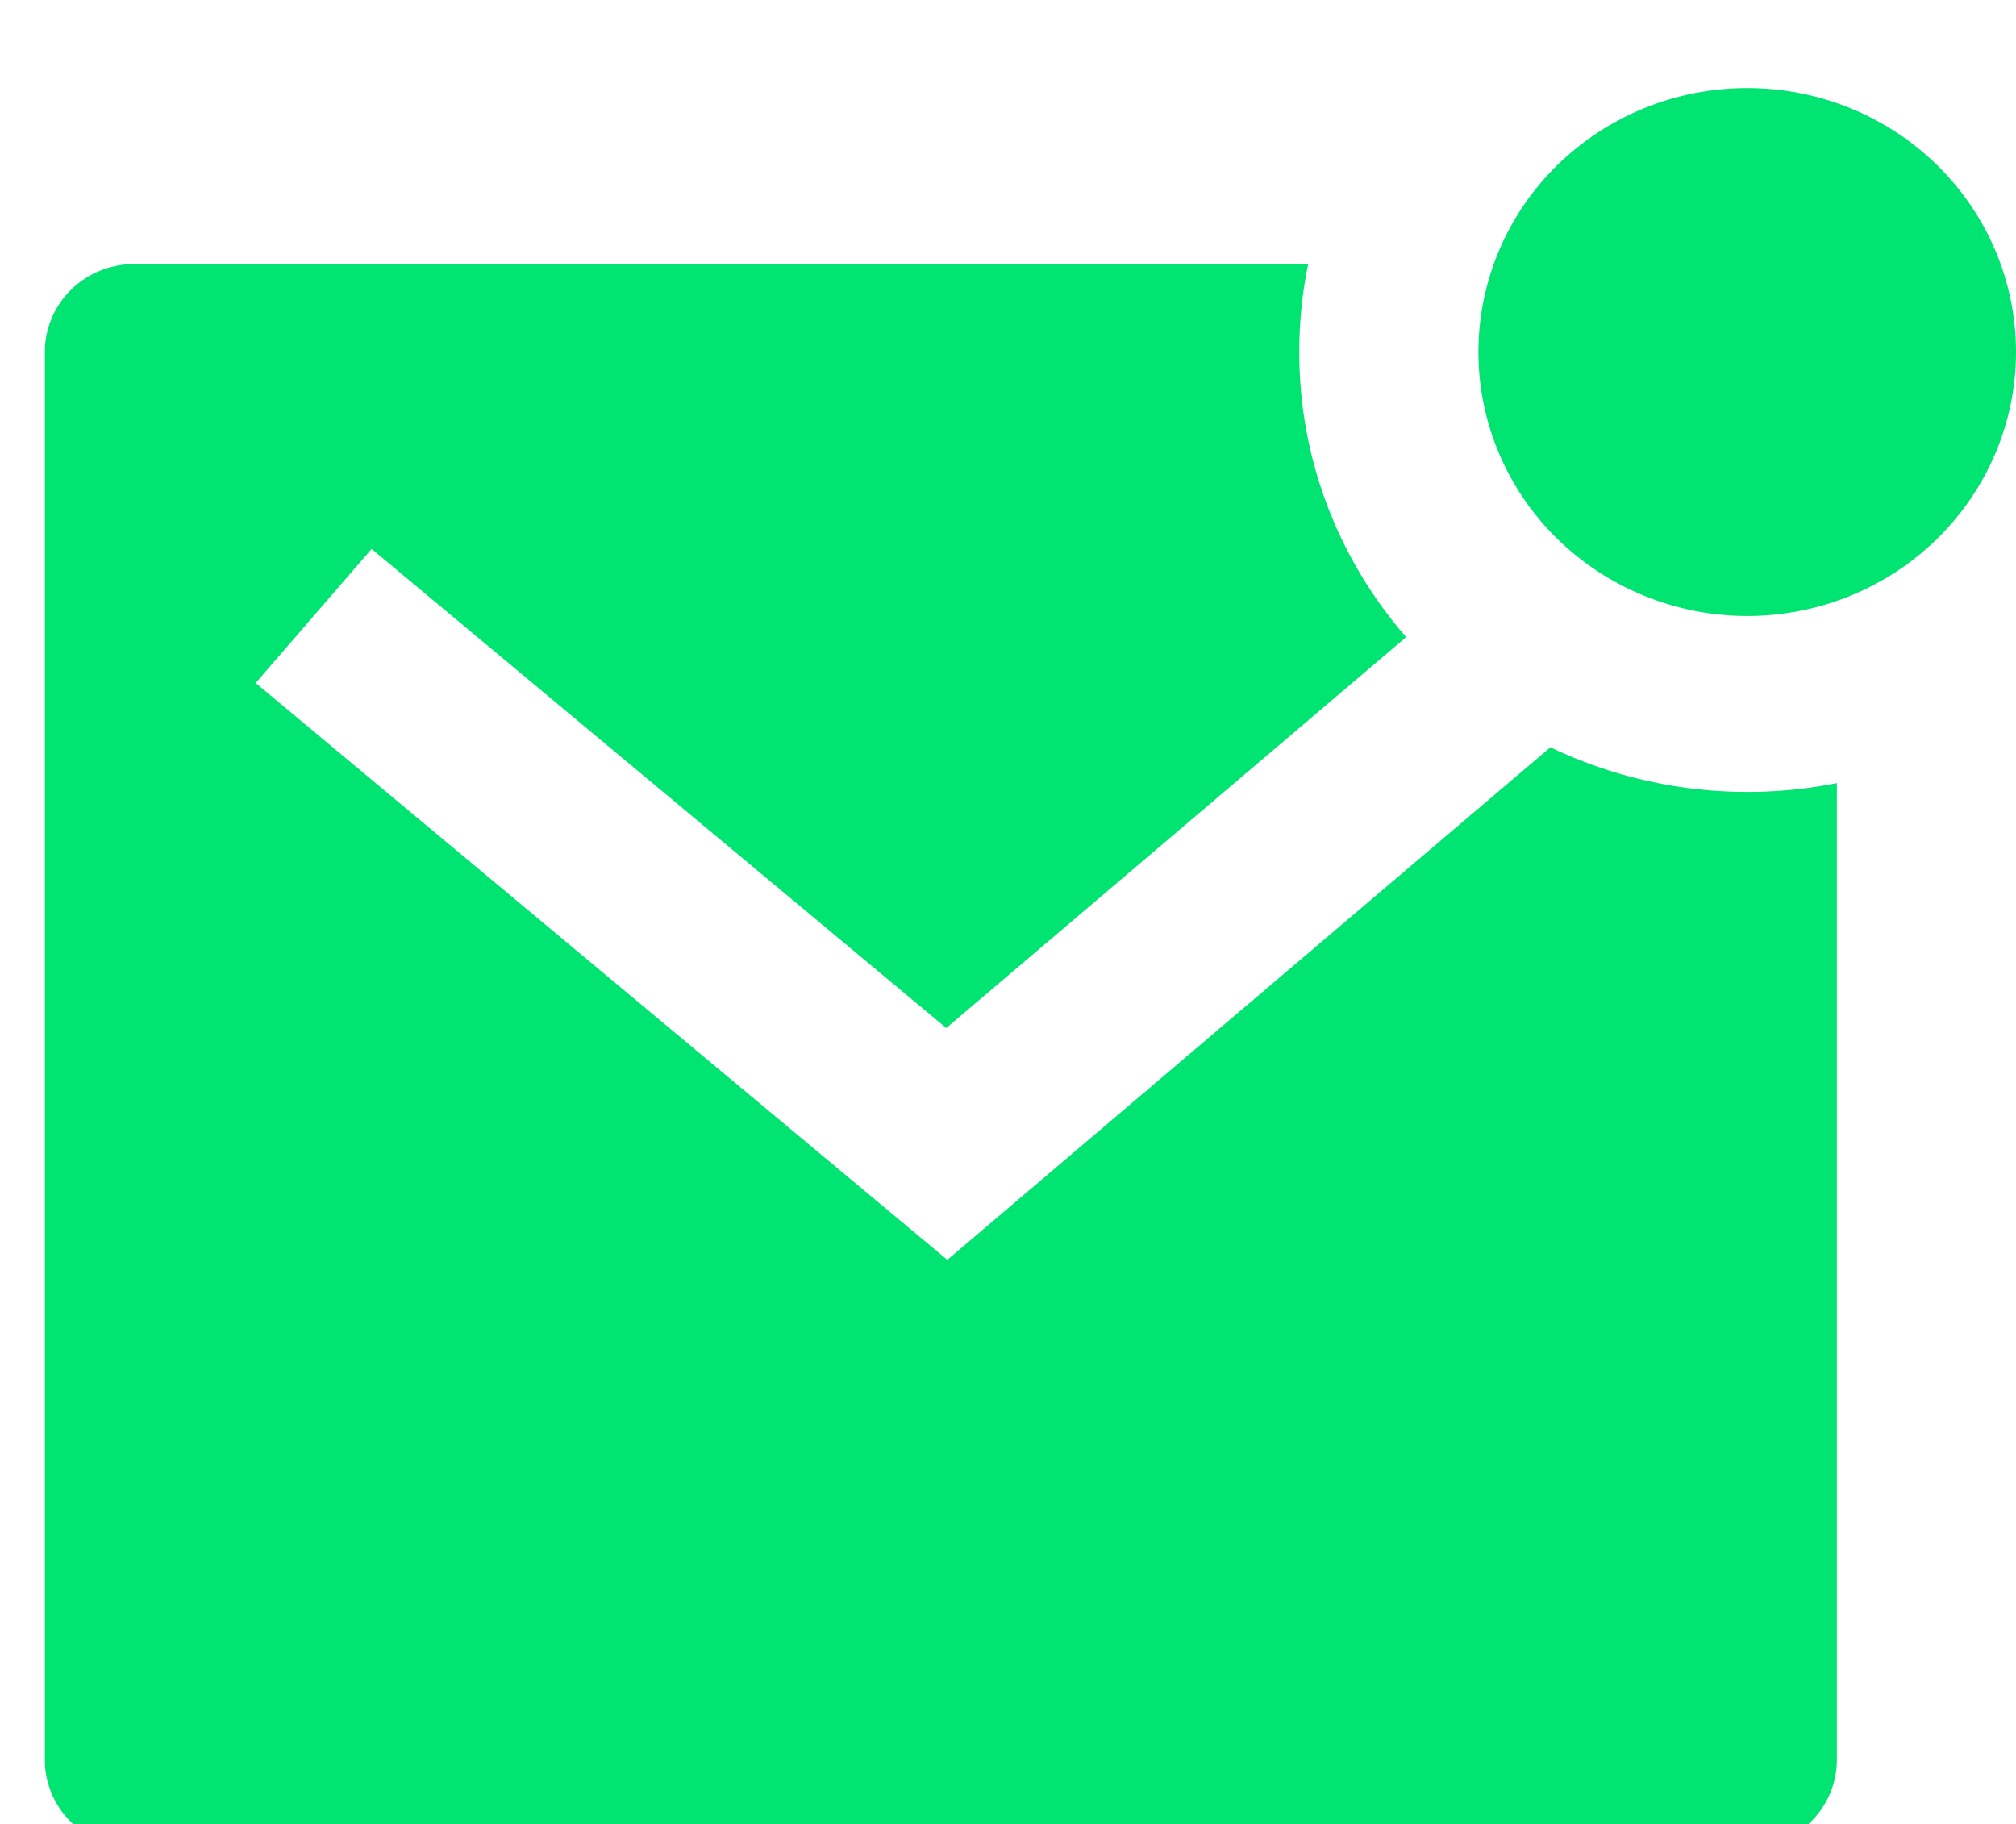
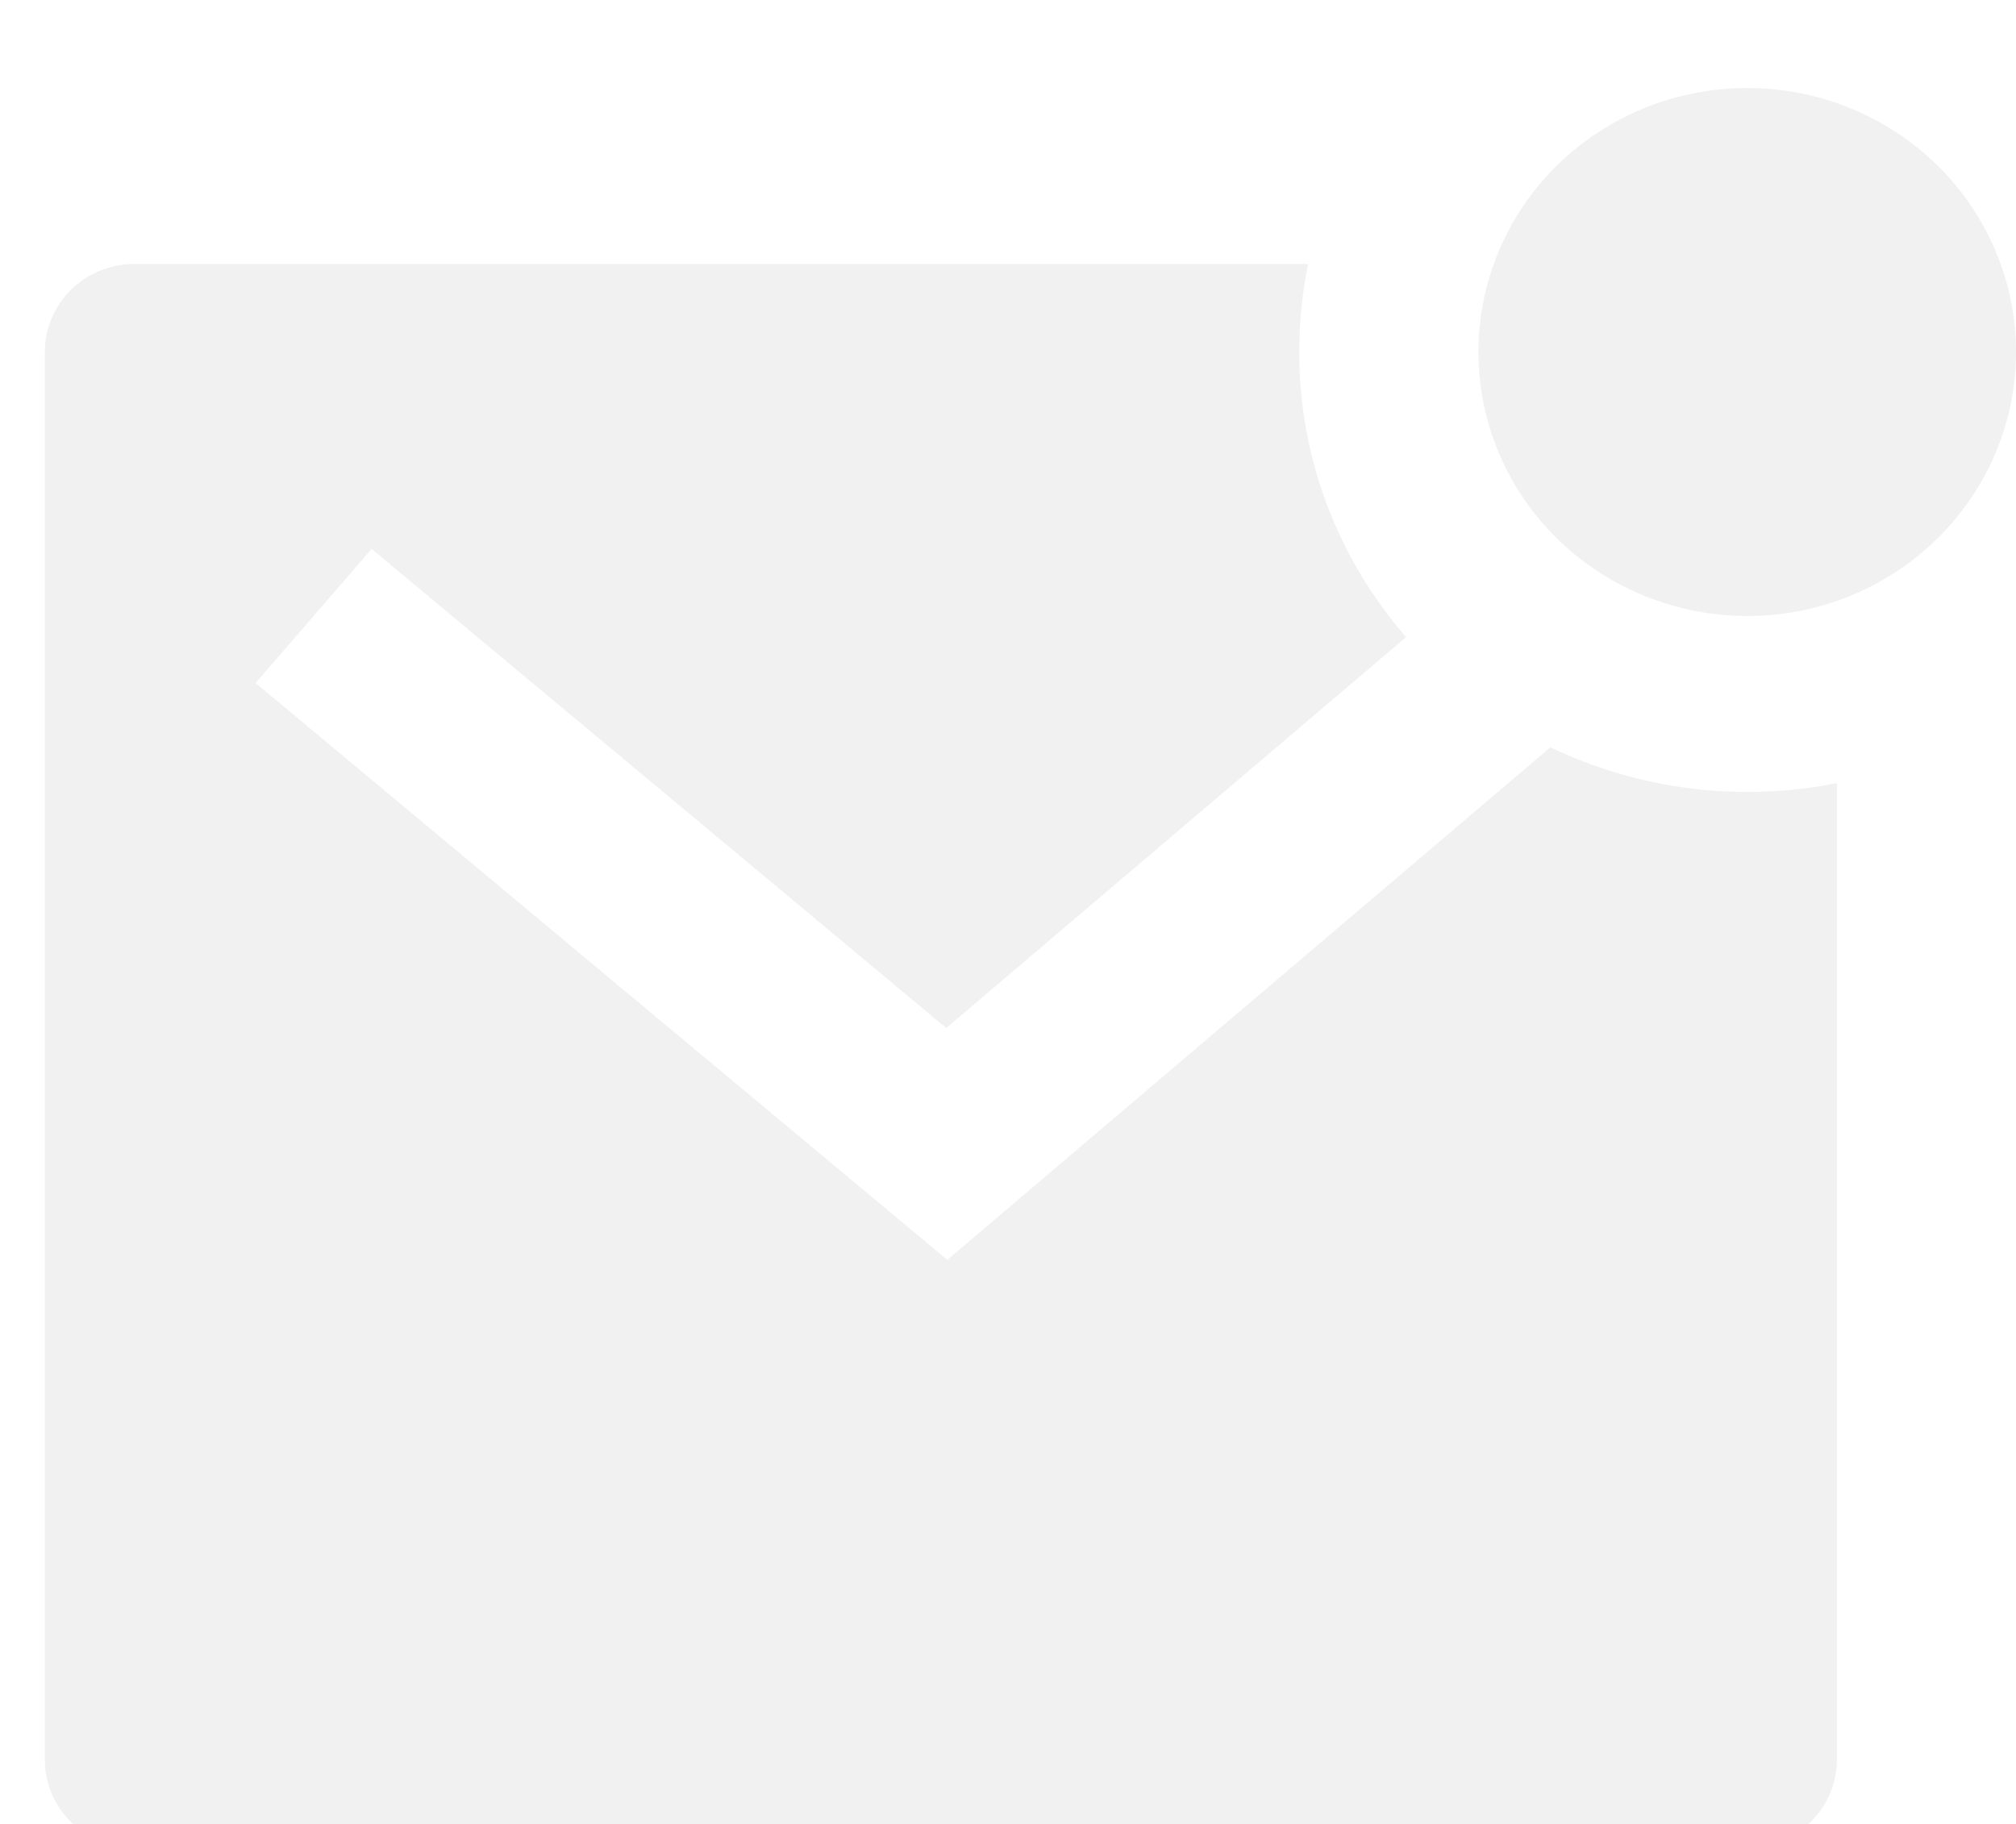
<svg xmlns="http://www.w3.org/2000/svg" width="21" height="19" viewBox="0 0 21 19" fill="none">
-   <path d="M16.15 7.785C17.076 8.228 18.124 8.359 19.134 8.158V18.333C19.134 18.576 19.035 18.809 18.86 18.981C18.685 19.153 18.448 19.25 18.2 19.25H1.4C1.153 19.25 0.915 19.153 0.74 18.981C0.565 18.809 0.467 18.576 0.467 18.333V3.667C0.467 3.423 0.565 3.19 0.74 3.018C0.915 2.846 1.153 2.75 1.4 2.75H13.627C13.565 3.046 13.534 3.353 13.534 3.667C13.532 4.756 13.927 5.809 14.647 6.637L9.857 10.709L3.871 5.718L2.663 7.115L9.868 13.124L16.15 7.785ZM18.2 6.417C17.832 6.417 17.468 6.345 17.129 6.207C16.789 6.069 16.48 5.866 16.22 5.611C15.96 5.356 15.754 5.053 15.613 4.719C15.473 4.385 15.4 4.028 15.4 3.667C15.4 3.305 15.473 2.948 15.613 2.614C15.754 2.28 15.96 1.977 16.22 1.722C16.48 1.467 16.789 1.264 17.129 1.126C17.468 0.988 17.832 0.917 18.2 0.917C18.943 0.917 19.655 1.206 20.18 1.722C20.705 2.238 21 2.937 21 3.667C21 4.396 20.705 5.095 20.18 5.611C19.655 6.127 18.943 6.417 18.2 6.417Z" fill="#00E472" />
+   <path d="M16.15 7.785C17.076 8.228 18.124 8.359 19.134 8.158V18.333C19.134 18.576 19.035 18.809 18.86 18.981C18.685 19.153 18.448 19.25 18.2 19.25H1.4C1.153 19.25 0.915 19.153 0.74 18.981C0.565 18.809 0.467 18.576 0.467 18.333V3.667C0.467 3.423 0.565 3.19 0.74 3.018C0.915 2.846 1.153 2.75 1.4 2.75H13.627C13.565 3.046 13.534 3.353 13.534 3.667C13.532 4.756 13.927 5.809 14.647 6.637L9.857 10.709L3.871 5.718L2.663 7.115L9.868 13.124L16.15 7.785ZM18.2 6.417C17.832 6.417 17.468 6.345 17.129 6.207C16.789 6.069 16.48 5.866 16.22 5.611C15.96 5.356 15.754 5.053 15.613 4.719C15.473 4.385 15.4 4.028 15.4 3.667C15.4 3.305 15.473 2.948 15.613 2.614C15.754 2.28 15.96 1.977 16.22 1.722C16.48 1.467 16.789 1.264 17.129 1.126C17.468 0.988 17.832 0.917 18.2 0.917C18.943 0.917 19.655 1.206 20.18 1.722C20.705 2.238 21 2.937 21 3.667C21 4.396 20.705 5.095 20.18 5.611C19.655 6.127 18.943 6.417 18.2 6.417Z" fill="#f1f1f1" />
</svg>
